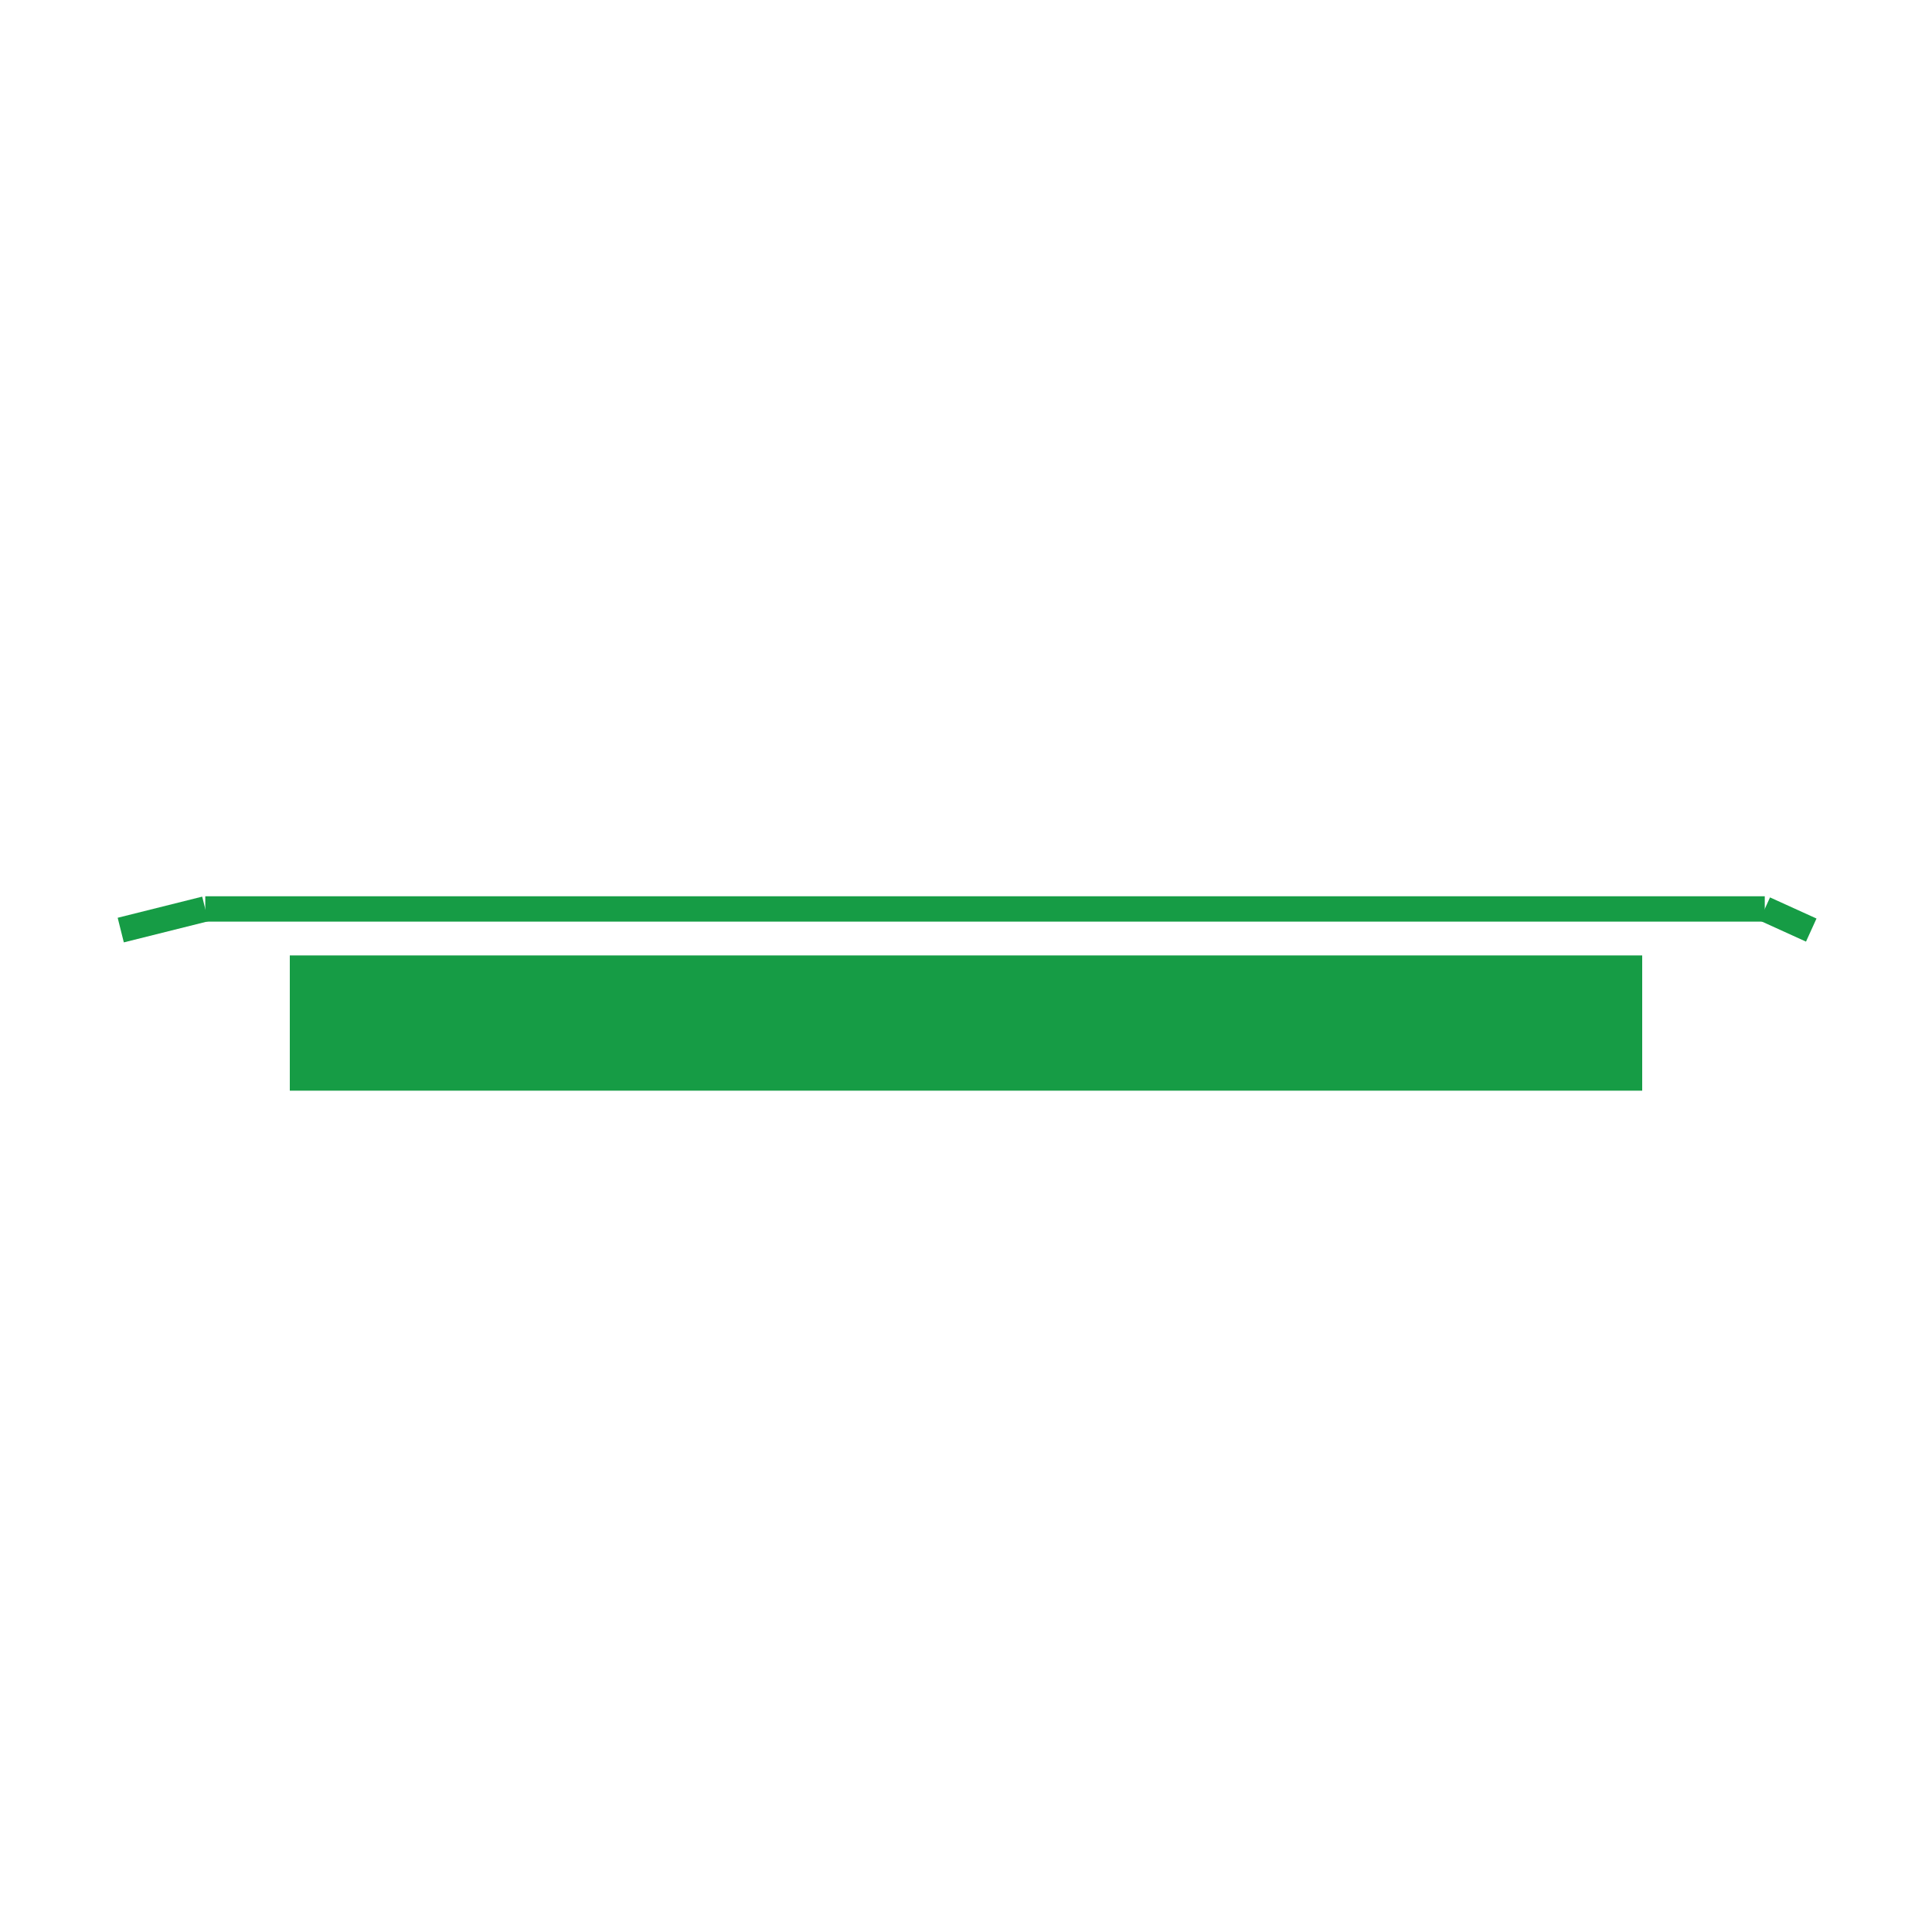
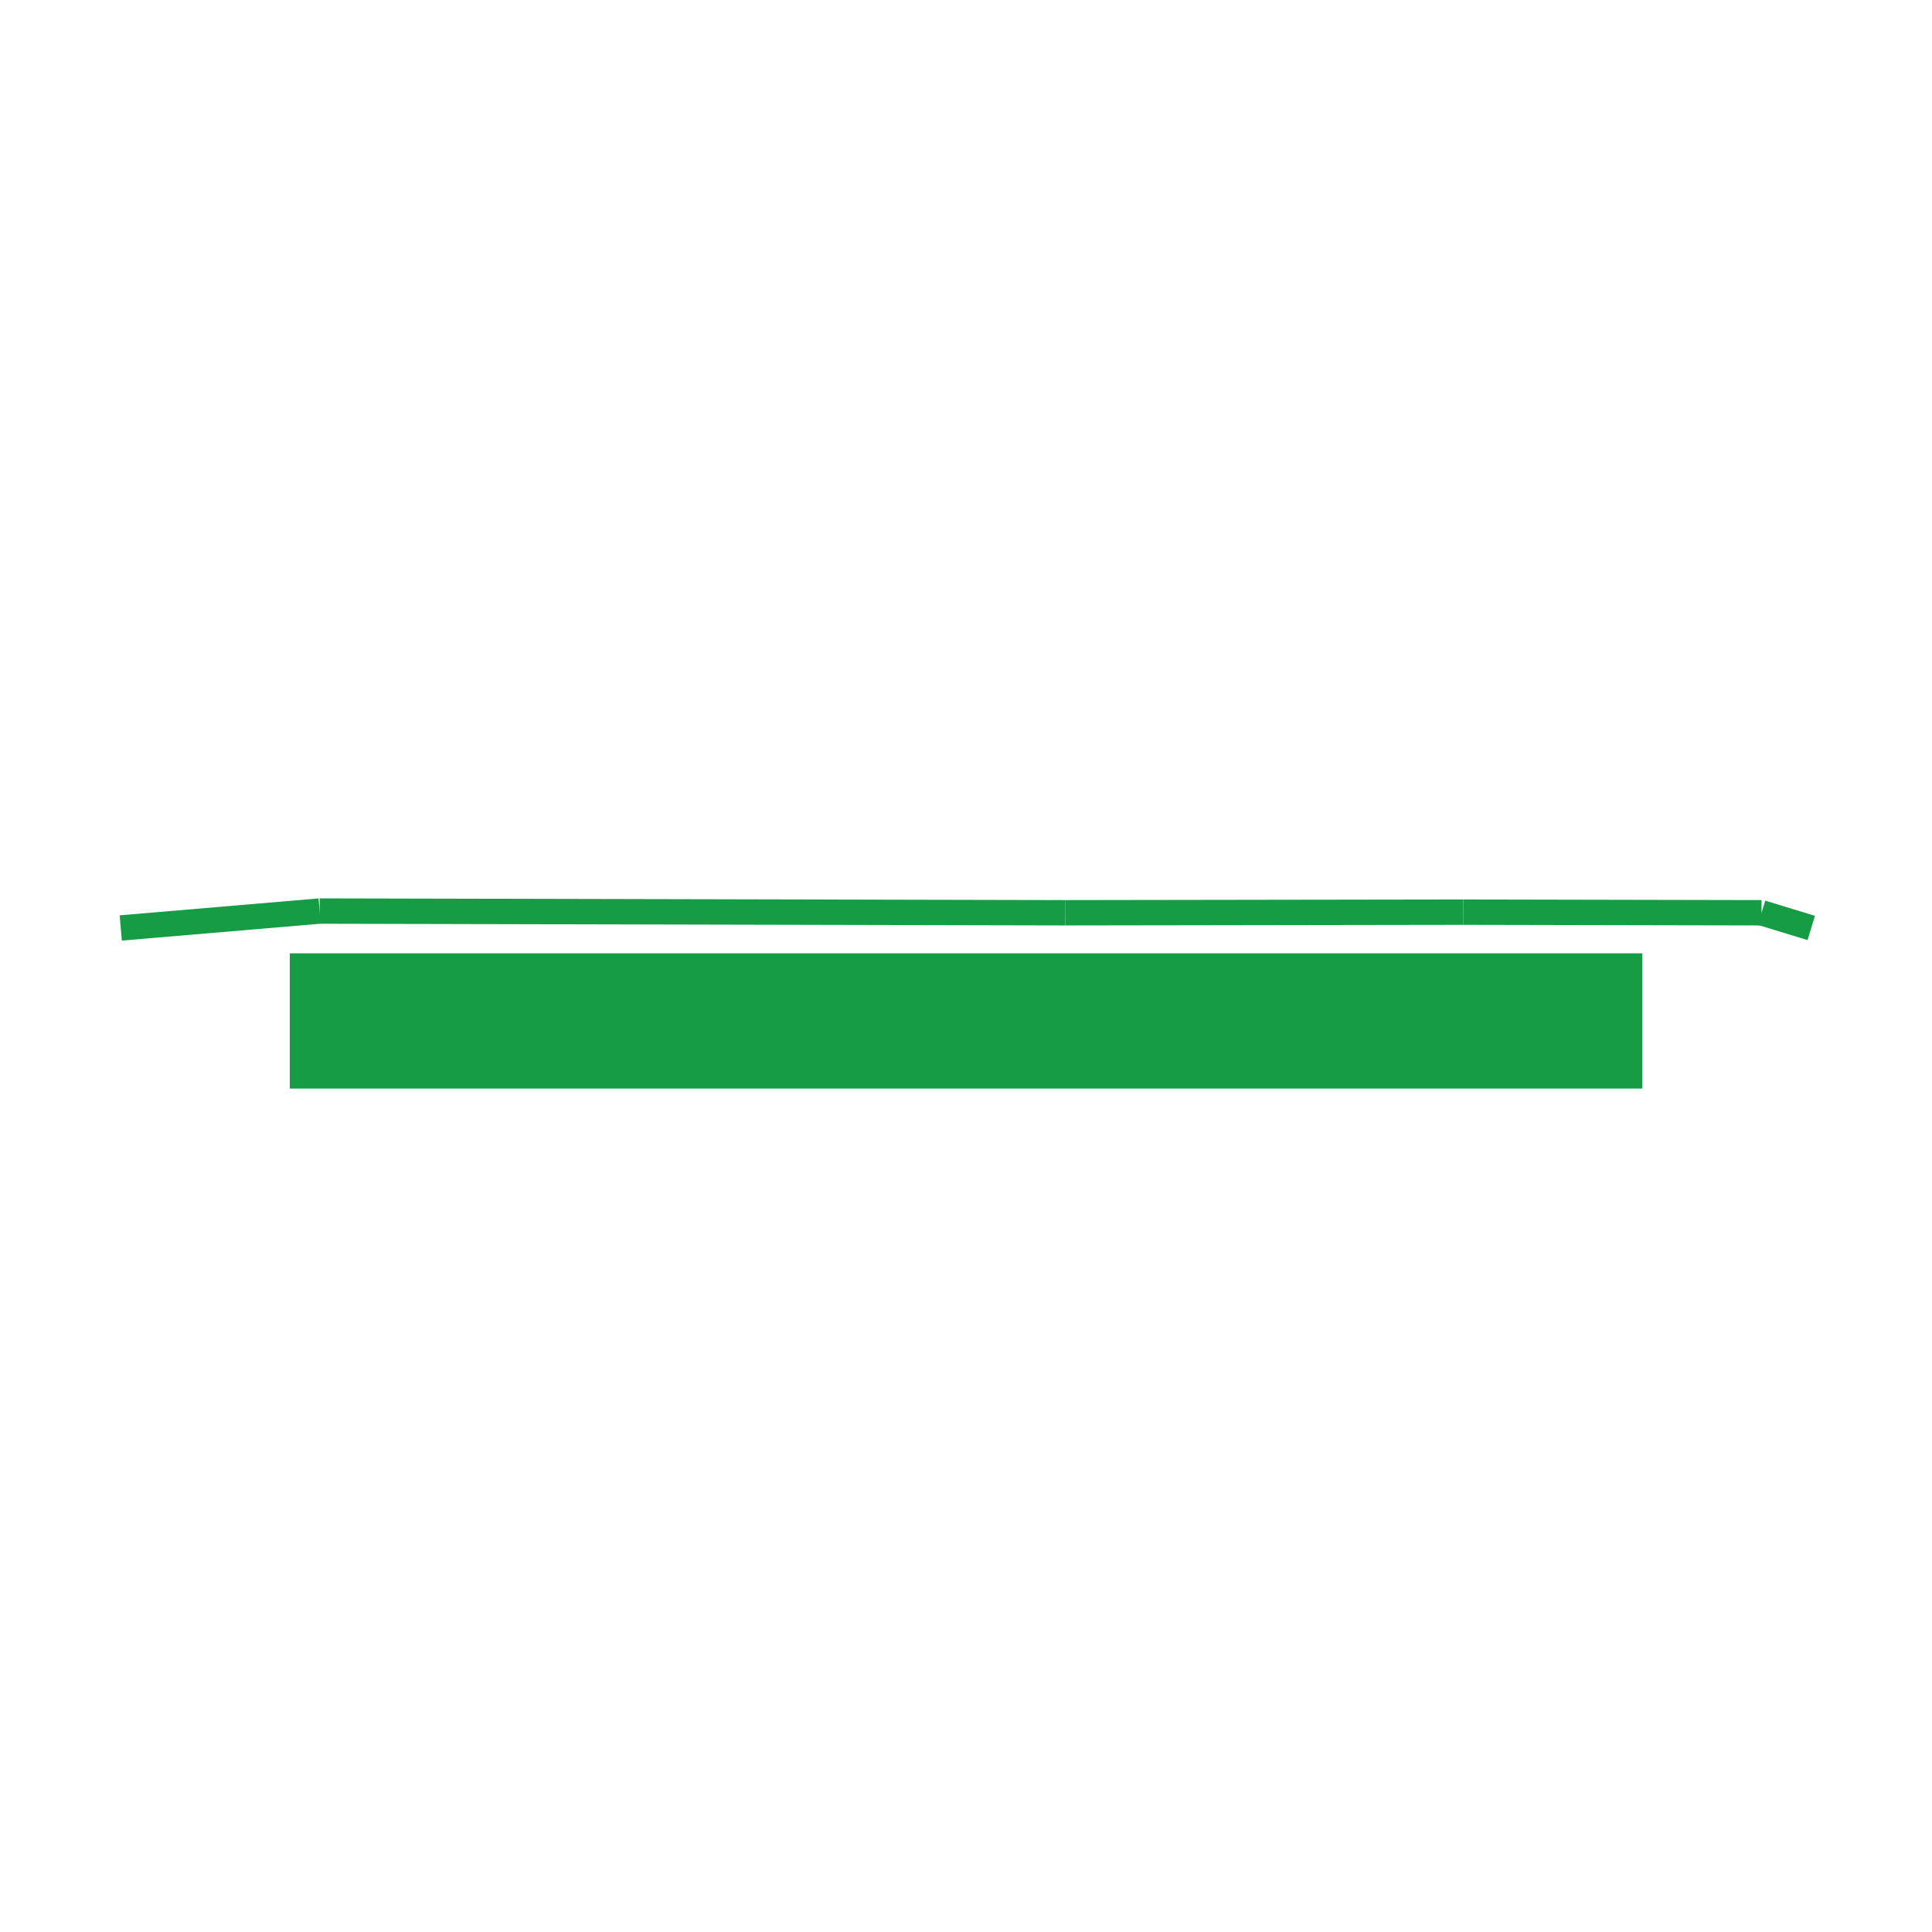
<svg xmlns="http://www.w3.org/2000/svg" width="640" height="640" viewBox="0 0 640 640">
  <rect width="100%" height="100%" fill="white" />
  <g>
-     <polyline data-points="-4,0 -3.2,0" data-type="line" data-label="" points="96,338.9 140.8,338.9" fill="none" stroke="#169c45" stroke-width="44.8" />
+     <polyline data-points="-4,0 -3.2,0" data-type="line" data-label="" points="96,338.2 140.8,338.2" fill="none" stroke="#169c45" stroke-width="44.8" />
  </g>
  <g>
-     <polyline data-points="-3.2,0 -2.4,0" data-type="line" data-label="" points="140.8,338.9 185.6,338.9" fill="none" stroke="#169c45" stroke-width="44.8" />
+     <polyline data-points="-3.2,0 -2.4,0" data-type="line" data-label="" points="140.8,338.2 185.6,338.2" fill="none" stroke="#169c45" stroke-width="44.8" />
  </g>
  <g>
-     <polyline data-points="-2.4,0 -1.6,0" data-type="line" data-label="" points="185.6,338.9 230.4,338.9" fill="none" stroke="#169c45" stroke-width="44.8" />
+     <polyline data-points="-2.4,0 -1.6,0" data-type="line" data-label="" points="185.6,338.2 230.4,338.2" fill="none" stroke="#169c45" stroke-width="44.8" />
  </g>
  <g>
-     <polyline data-points="-1.6,0 -0.7999999999999998,0" data-type="line" data-label="" points="230.4,338.9 275.2,338.9" fill="none" stroke="#169c45" stroke-width="44.8" />
+     <polyline data-points="-1.6,0 -0.7999999999999998,0" data-type="line" data-label="" points="230.4,338.2 275.2,338.2" fill="none" stroke="#169c45" stroke-width="44.8" />
  </g>
  <g>
-     <polyline data-points="-0.7999999999999998,0 0,0" data-type="line" data-label="" points="275.2,338.9 320,338.9" fill="none" stroke="#169c45" stroke-width="44.8" />
+     <polyline data-points="-0.7999999999999998,0 0,0" data-type="line" data-label="" points="275.2,338.2 320,338.2" fill="none" stroke="#169c45" stroke-width="44.8" />
  </g>
  <g>
-     <polyline data-points="0,0 0.7999999999999998,0" data-type="line" data-label="" points="320,338.9 364.8,338.9" fill="none" stroke="#169c45" stroke-width="44.8" />
+     <polyline data-points="0,0 0.7999999999999998,0" data-type="line" data-label="" points="320,338.2 364.8,338.2" fill="none" stroke="#169c45" stroke-width="44.8" />
  </g>
  <g>
-     <polyline data-points="0.7999999999999998,0 1.5999999999999996,0" data-type="line" data-label="" points="364.8,338.9 409.6,338.9" fill="none" stroke="#169c45" stroke-width="44.8" />
+     <polyline data-points="0.7999999999999998,0 1.5999999999999996,0" data-type="line" data-label="" points="364.8,338.2 409.6,338.2" fill="none" stroke="#169c45" stroke-width="44.8" />
  </g>
  <g>
-     <polyline data-points="1.5999999999999996,0 2.4000000000000004,0" data-type="line" data-label="" points="409.6,338.9 454.4,338.9" fill="none" stroke="#169c45" stroke-width="44.8" />
+     <polyline data-points="1.5999999999999996,0 2.4000000000000004,0" data-type="line" data-label="" points="409.6,338.2 454.4,338.2" fill="none" stroke="#169c45" stroke-width="44.8" />
  </g>
  <g>
-     <polyline data-points="2.4000000000000004,0 3.2,0" data-type="line" data-label="" points="454.4,338.9 499.2,338.9" fill="none" stroke="#169c45" stroke-width="44.8" />
+     <polyline data-points="2.4000000000000004,0 3.2,0" data-type="line" data-label="" points="454.4,338.2 499.2,338.2" fill="none" stroke="#169c45" stroke-width="44.8" />
  </g>
  <g>
-     <polyline data-points="3.2,0 4,0" data-type="line" data-label="" points="499.2,338.9 544,338.9" fill="none" stroke="#169c45" stroke-width="44.8" />
+     <polyline data-points="3.2,0 4,0" data-type="line" data-label="" points="499.2,338.2 544,338.2" fill="none" stroke="#169c45" stroke-width="44.8" />
  </g>
  <g>
-     <polyline data-points="-5,0.55 -4.5,0.6750000000000003" data-type="line" data-label="" points="40,308.1 68,301.1" fill="none" stroke="#169c45" stroke-width="8.4" />
+     <polyline data-points="-5,0.55 -3.8235294117647056,0.6499890187735617" data-type="line" data-label="" points="40,307.4 105.882,301.8" fill="none" stroke="#169c45" stroke-width="8.4" />
  </g>
  <g>
-     <polyline data-points="-4.5,0.6750000000000003 4.725,0.6750000000000003" data-type="line" data-label="" points="68,301.1 584.6,301.1" fill="none" stroke="#169c45" stroke-width="8.4" />
+     <polyline data-points="-3.8235294117647056,0.6499890187735617 0.5882352941176467,0.6399017710314651" data-type="line" data-label="" points="105.882,301.8 352.941,302.365" fill="none" stroke="#169c45" stroke-width="8.4" />
  </g>
  <g>
-     <polyline data-points="4.725,0.6750000000000003 5,0.55" data-type="line" data-label="" points="584.6,301.1 600,308.1" fill="none" stroke="#169c45" stroke-width="8.4" />
+     <polyline data-points="0.5882352941176467,0.6399017710314651 2.9411764705882346,0.6435332009884496" data-type="line" data-label="" points="352.941,302.365 484.706,302.162" fill="none" stroke="#169c45" stroke-width="8.4" />
+   </g>
+   <g>
+     <polyline data-points="2.9411764705882346,0.6435332009884496 4.705882352941176,0.6399018431150382" data-type="line" data-label="" points="484.706,302.162 583.529,302.365" fill="none" stroke="#169c45" stroke-width="8.4" />
+   </g>
+   <g>
+     <polyline data-points="4.705882352941176,0.6399018431150382 5,0.55" data-type="line" data-label="" points="583.529,302.365 600,307.4" fill="none" stroke="#169c45" stroke-width="8.4" />
  </g>
  <g id="crosshair" style="display: none">
    <line id="crosshair-h" y1="0" y2="640" stroke="#666" stroke-width="0.5" />
    <line id="crosshair-v" x1="0" x2="640" stroke="#666" stroke-width="0.5" />
    <text id="coordinates" font-family="monospace" font-size="12" fill="#666" />
  </g>
</svg>
